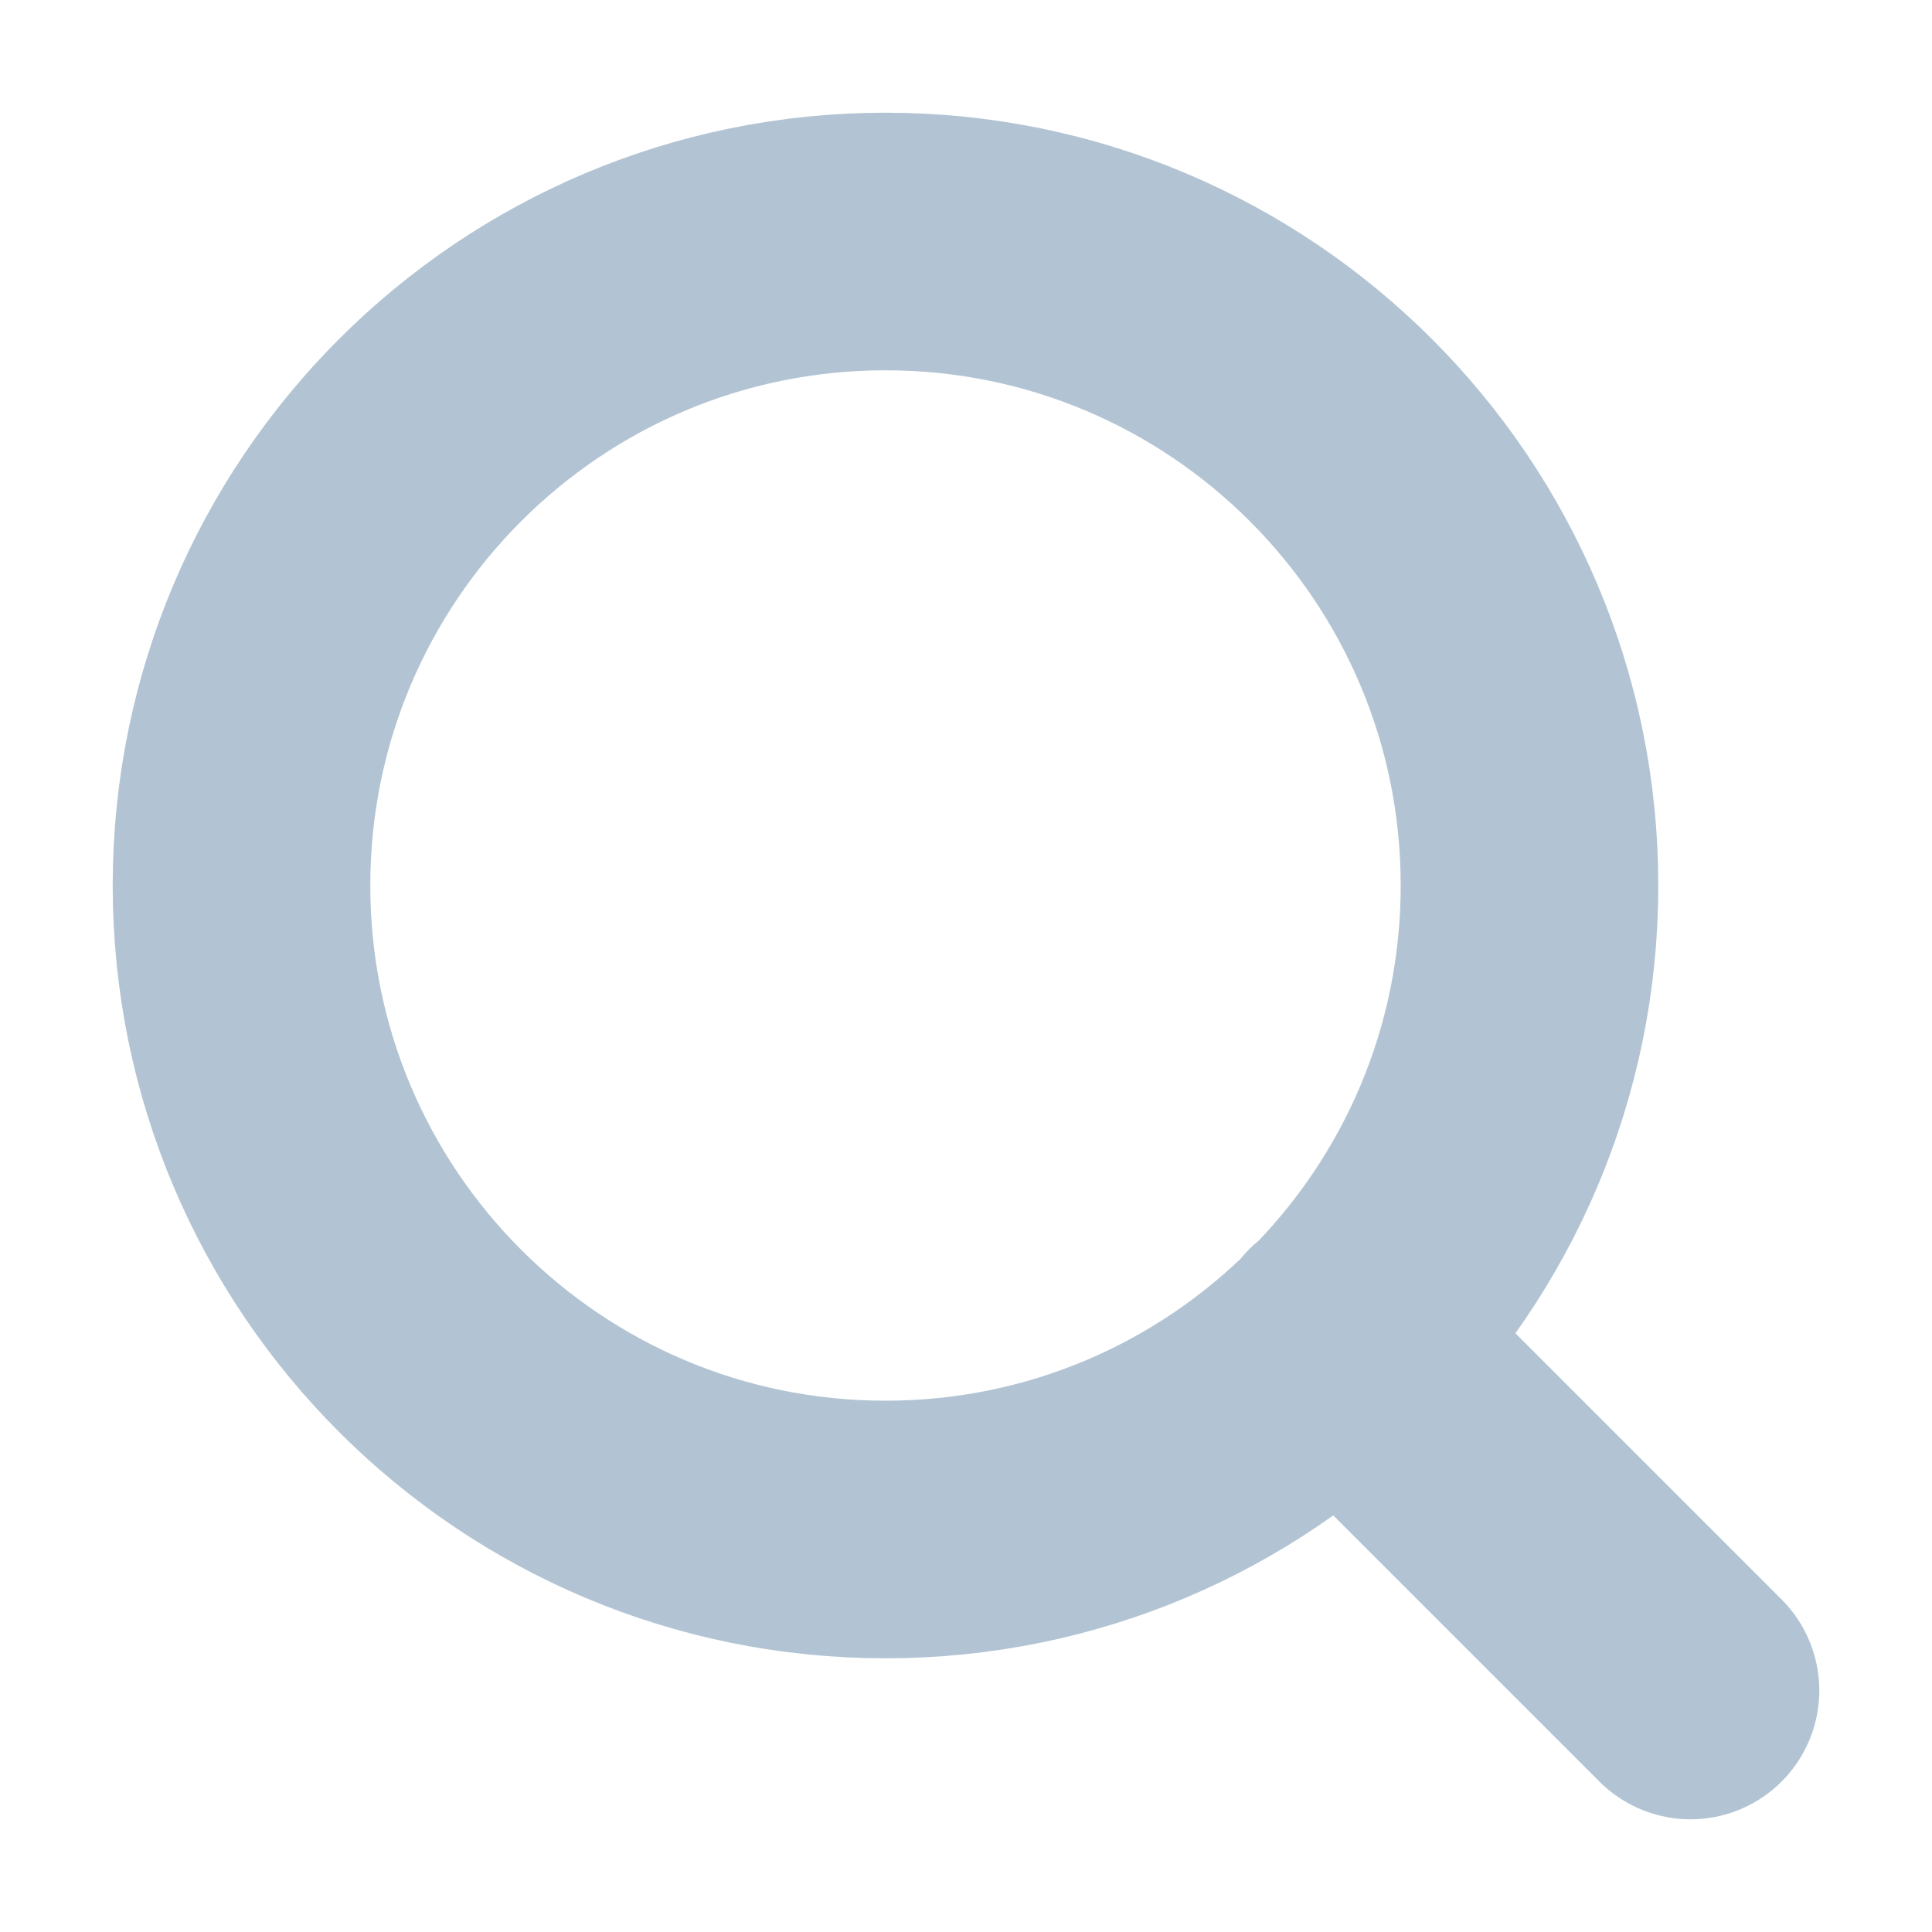
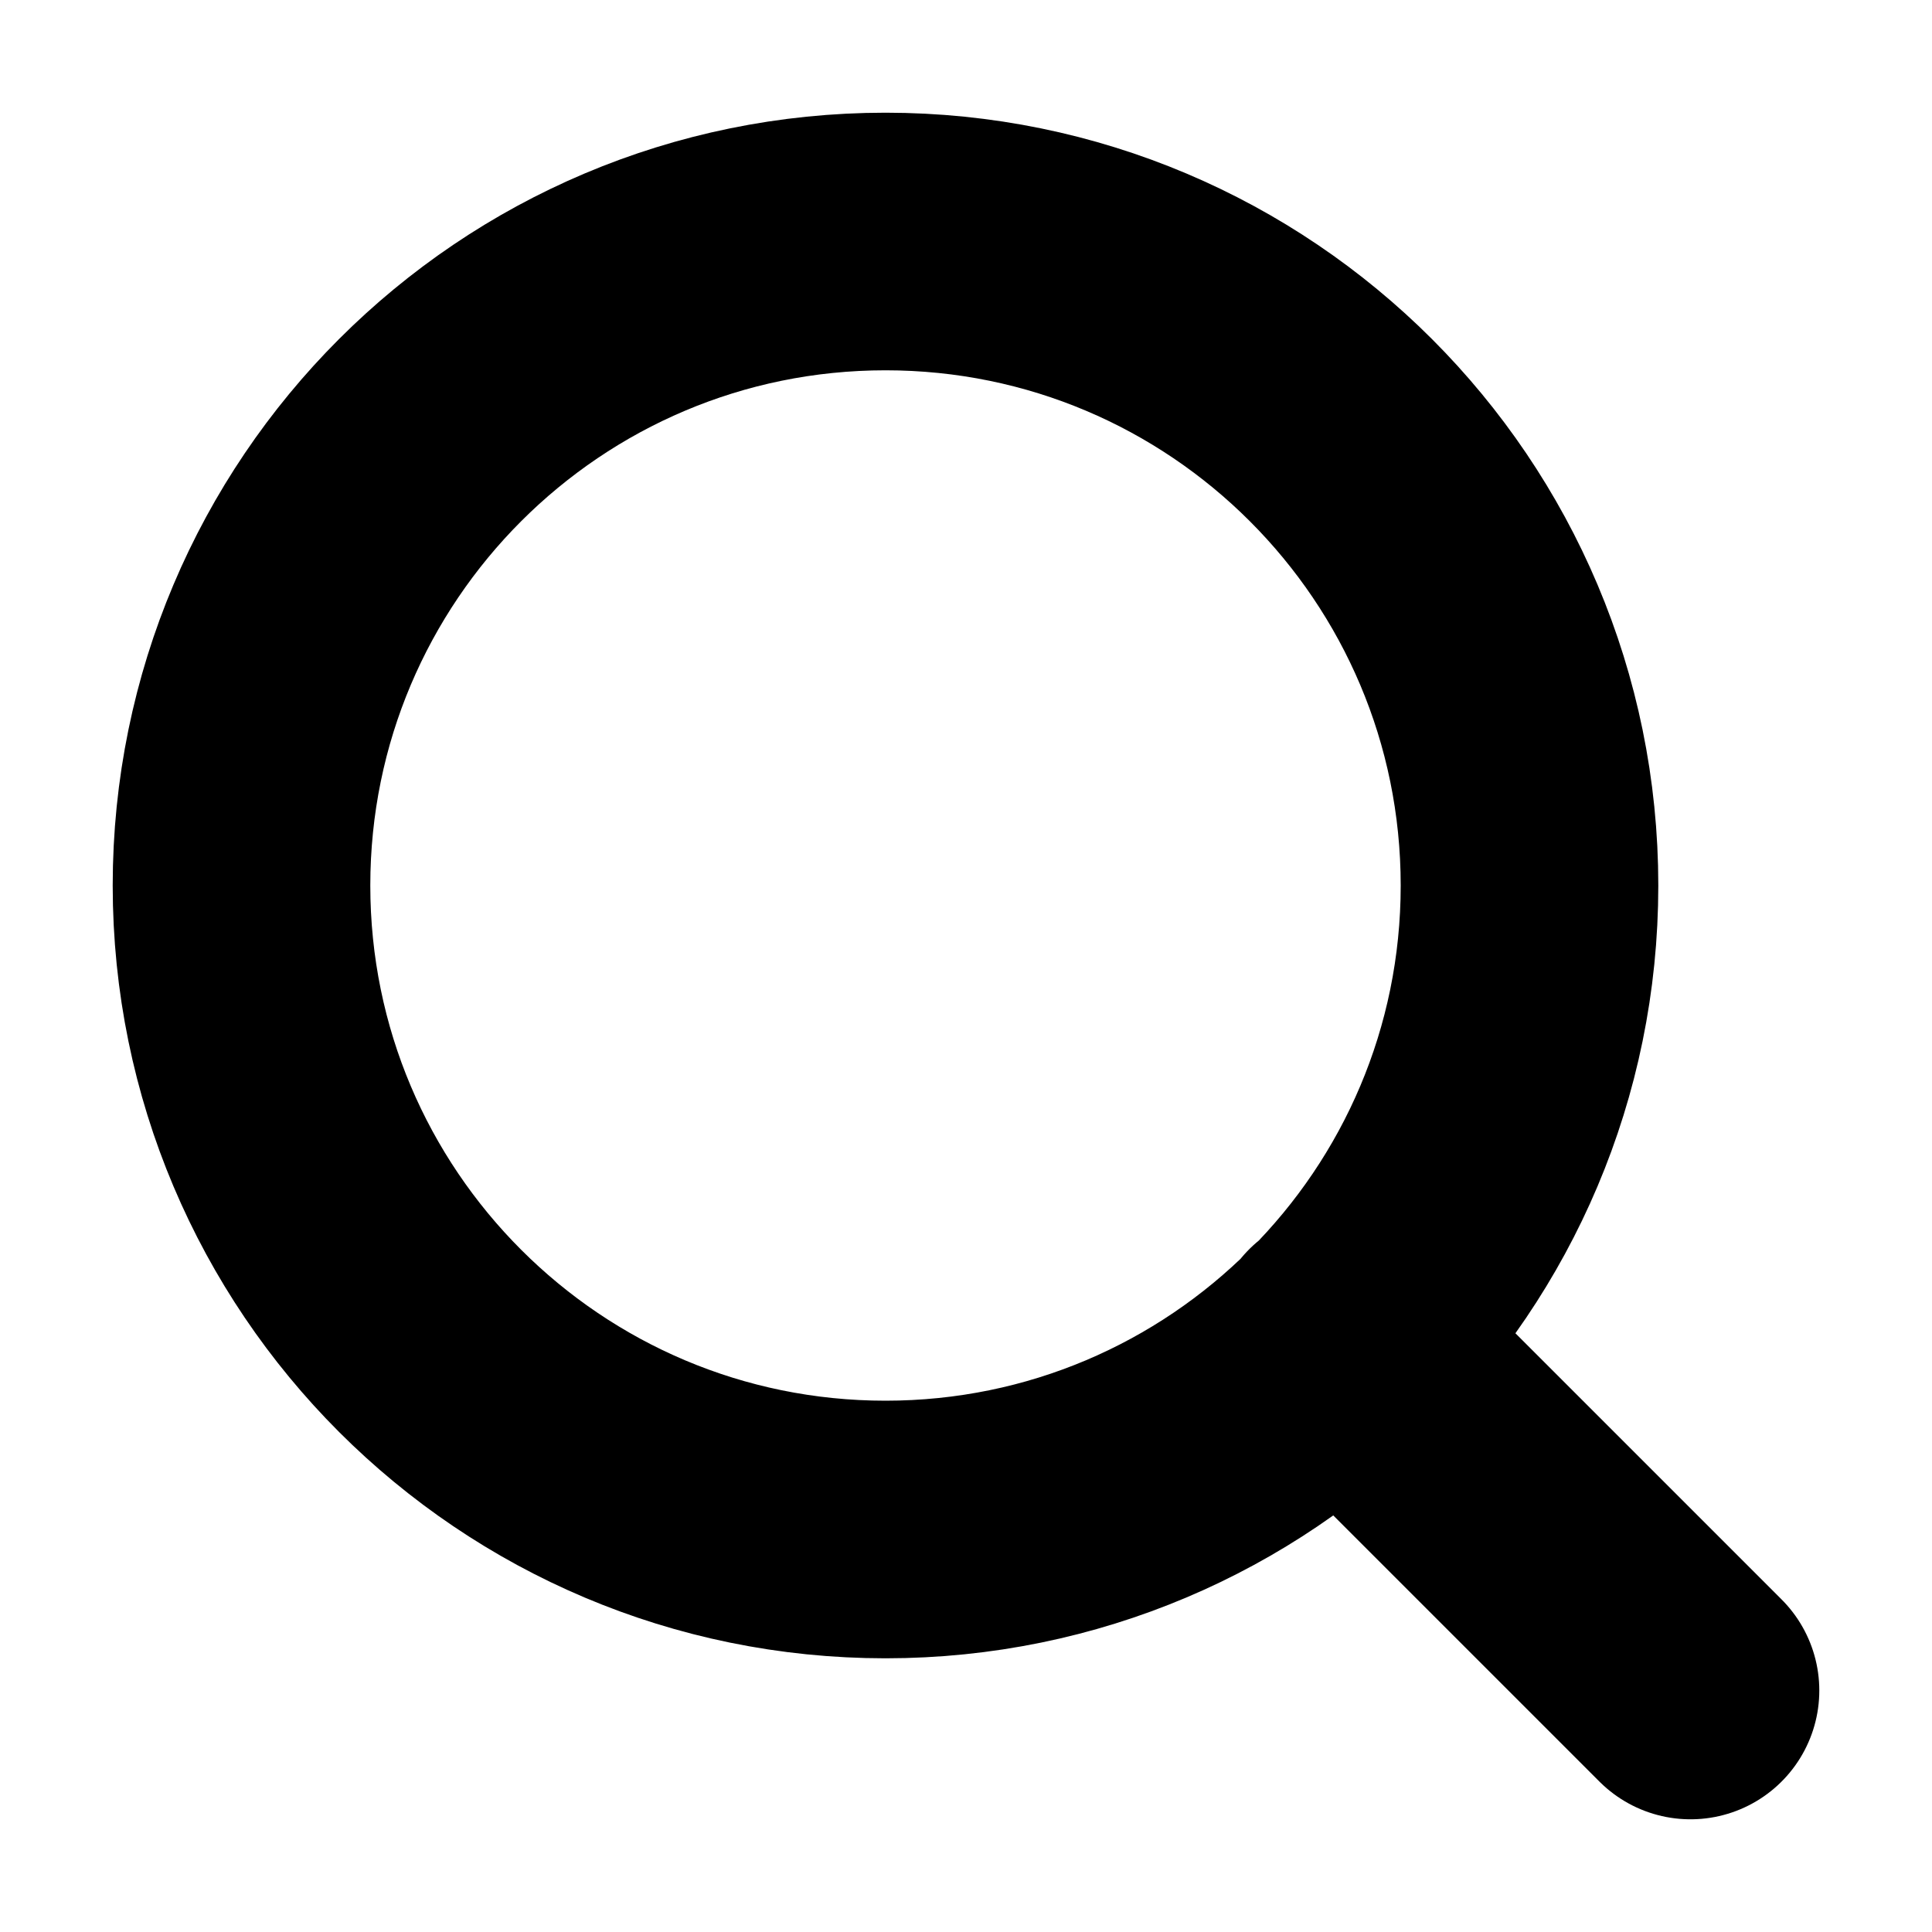
- <svg xmlns="http://www.w3.org/2000/svg" width="30" height="30" viewBox="0 0 30 30" fill="none">
-   <path d="M26.25 26.25L20.812 20.812M23.75 13.75C23.75 19.273 19.273 23.75 13.75 23.75C8.227 23.75 3.75 19.273 3.75 13.75C3.75 8.227 8.227 3.75 13.75 3.75C19.273 3.75 23.75 8.227 23.75 13.75Z" stroke="#B2C4D3" stroke-width="4" stroke-linecap="round" stroke-linejoin="round" />
+ <svg xmlns="http://www.w3.org/2000/svg" className="svg-class-name" width="30" height="30" viewBox="0 0 30 30" fill="none">
+   <path d="M26.25 26.25L20.812 20.812M23.75 13.75C23.75 19.273 19.273 23.75 13.75 23.75C8.227 23.75 3.75 19.273 3.75 13.75C3.75 8.227 8.227 3.75 13.75 3.75C19.273 3.75 23.75 8.227 23.75 13.75Z" stroke="currentColor" stroke-width="4" stroke-linecap="round" stroke-linejoin="round" />
</svg>
